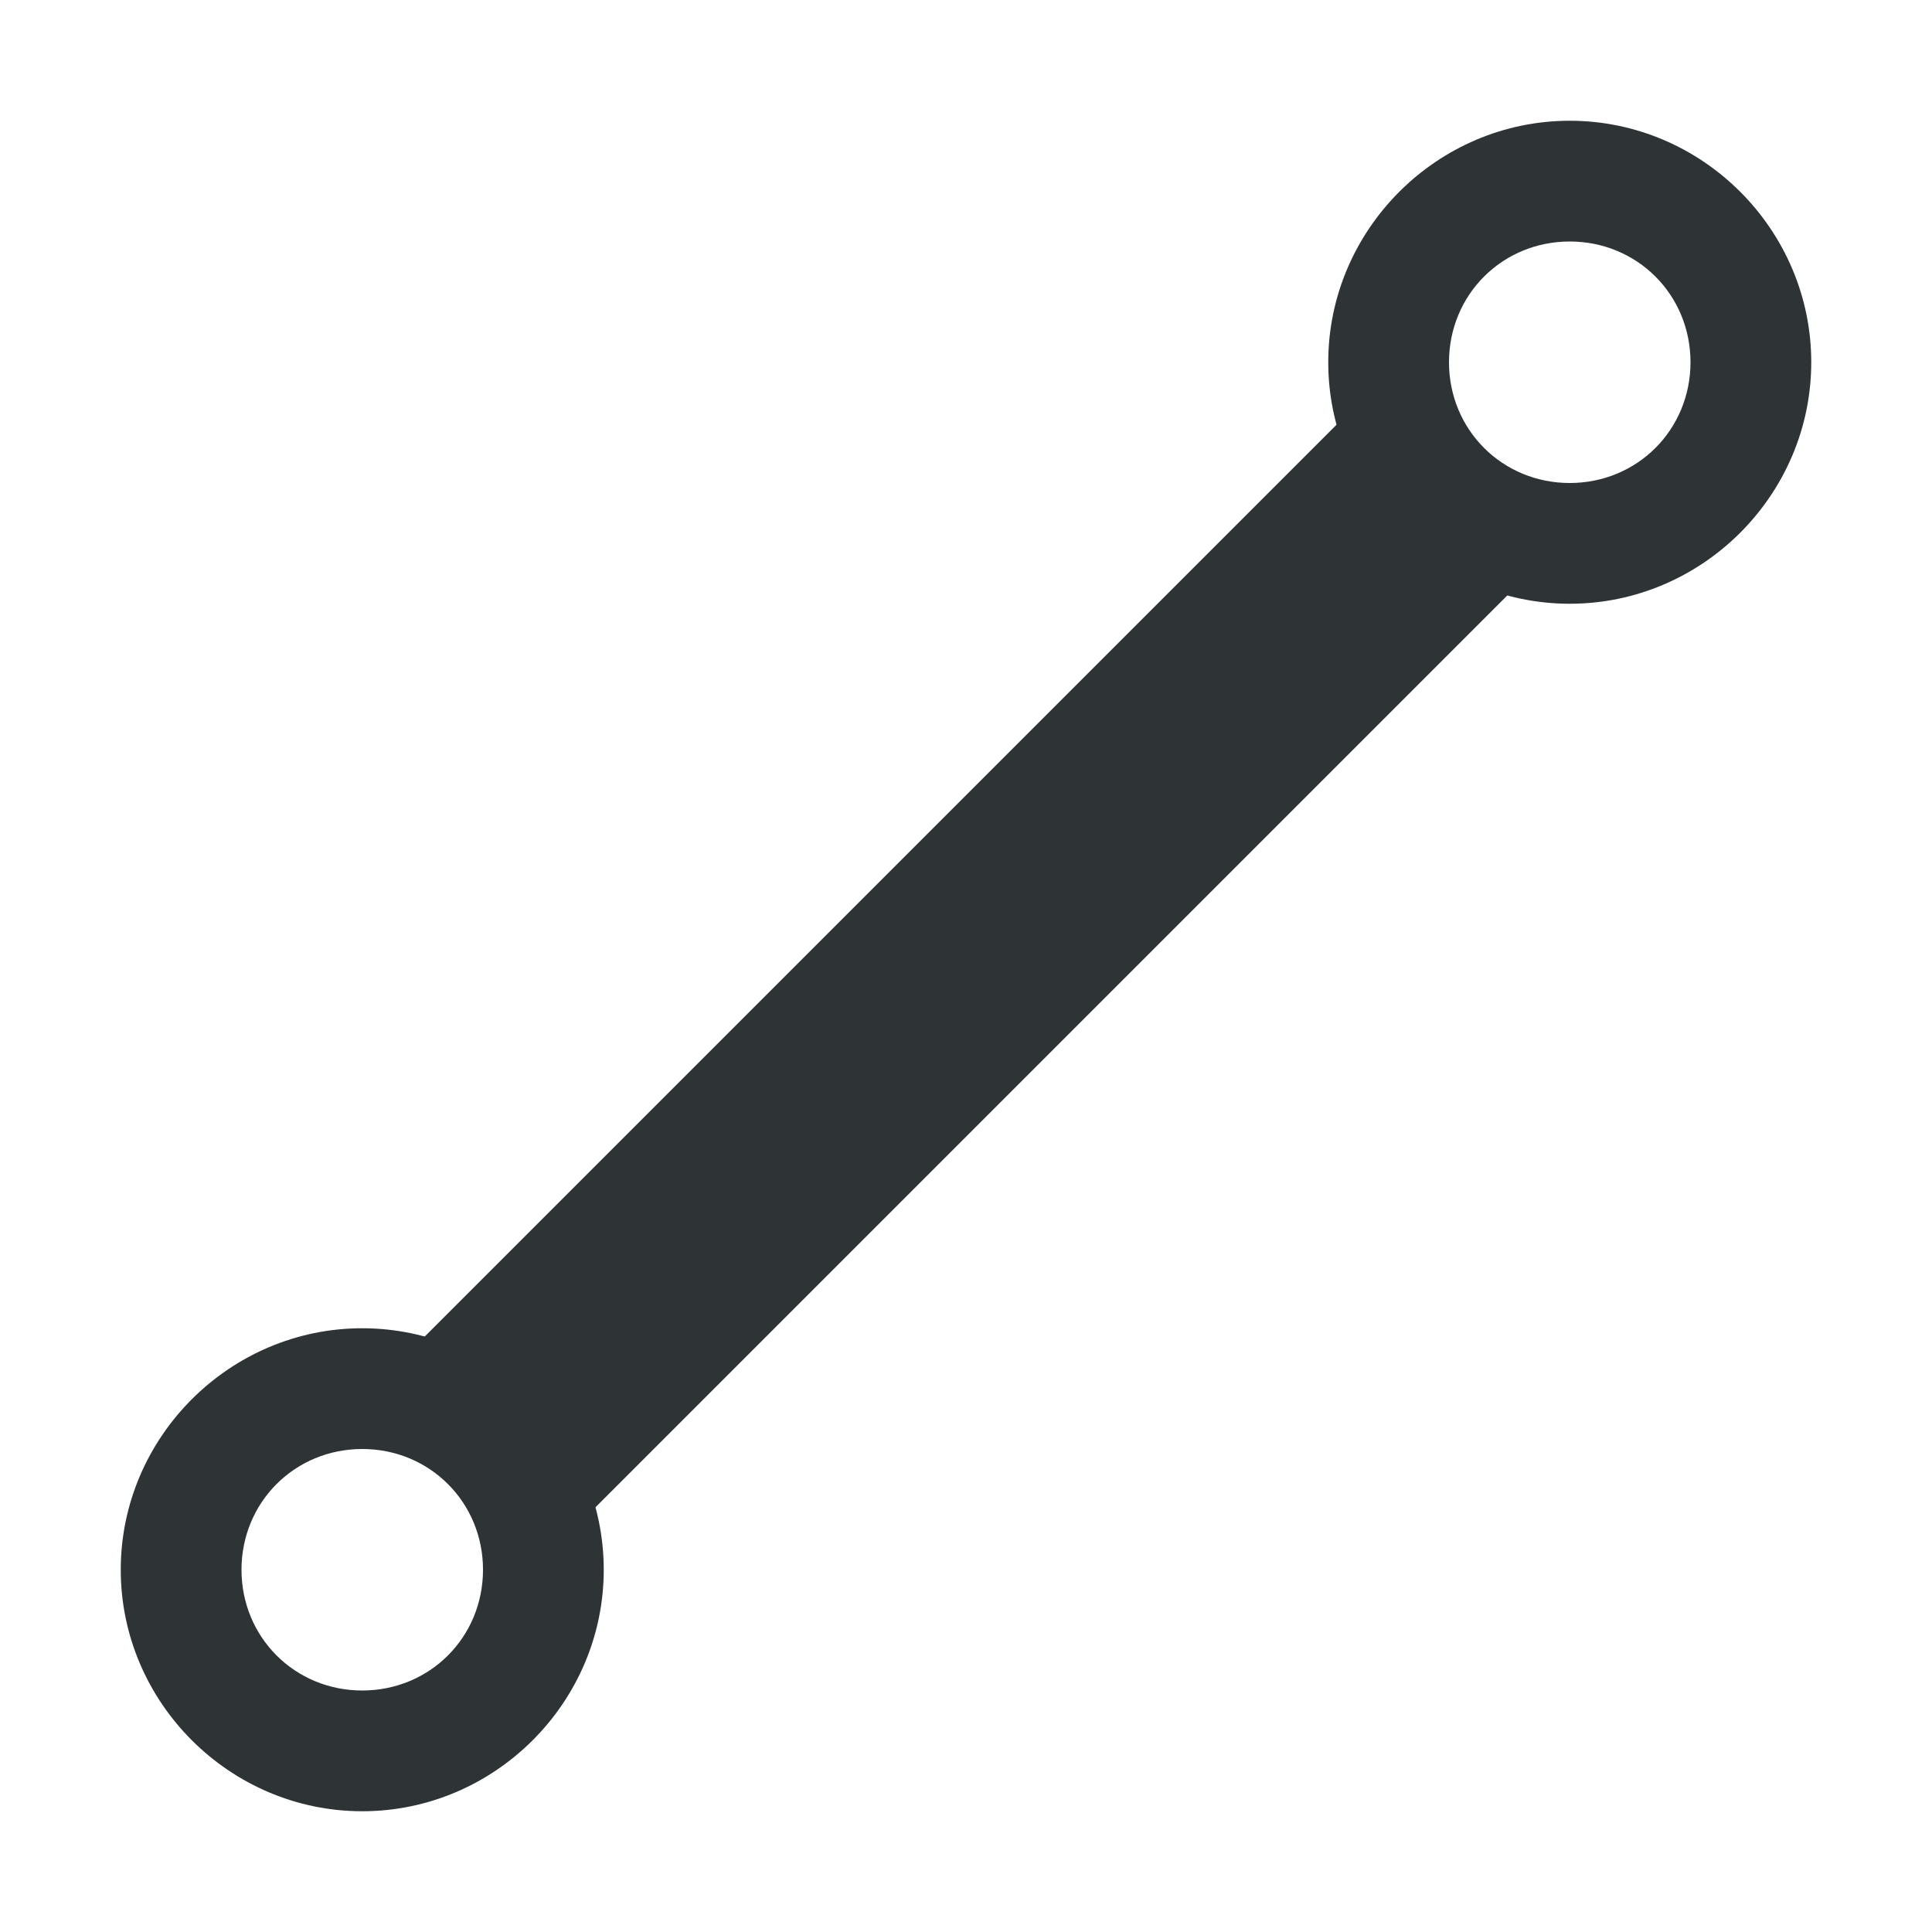
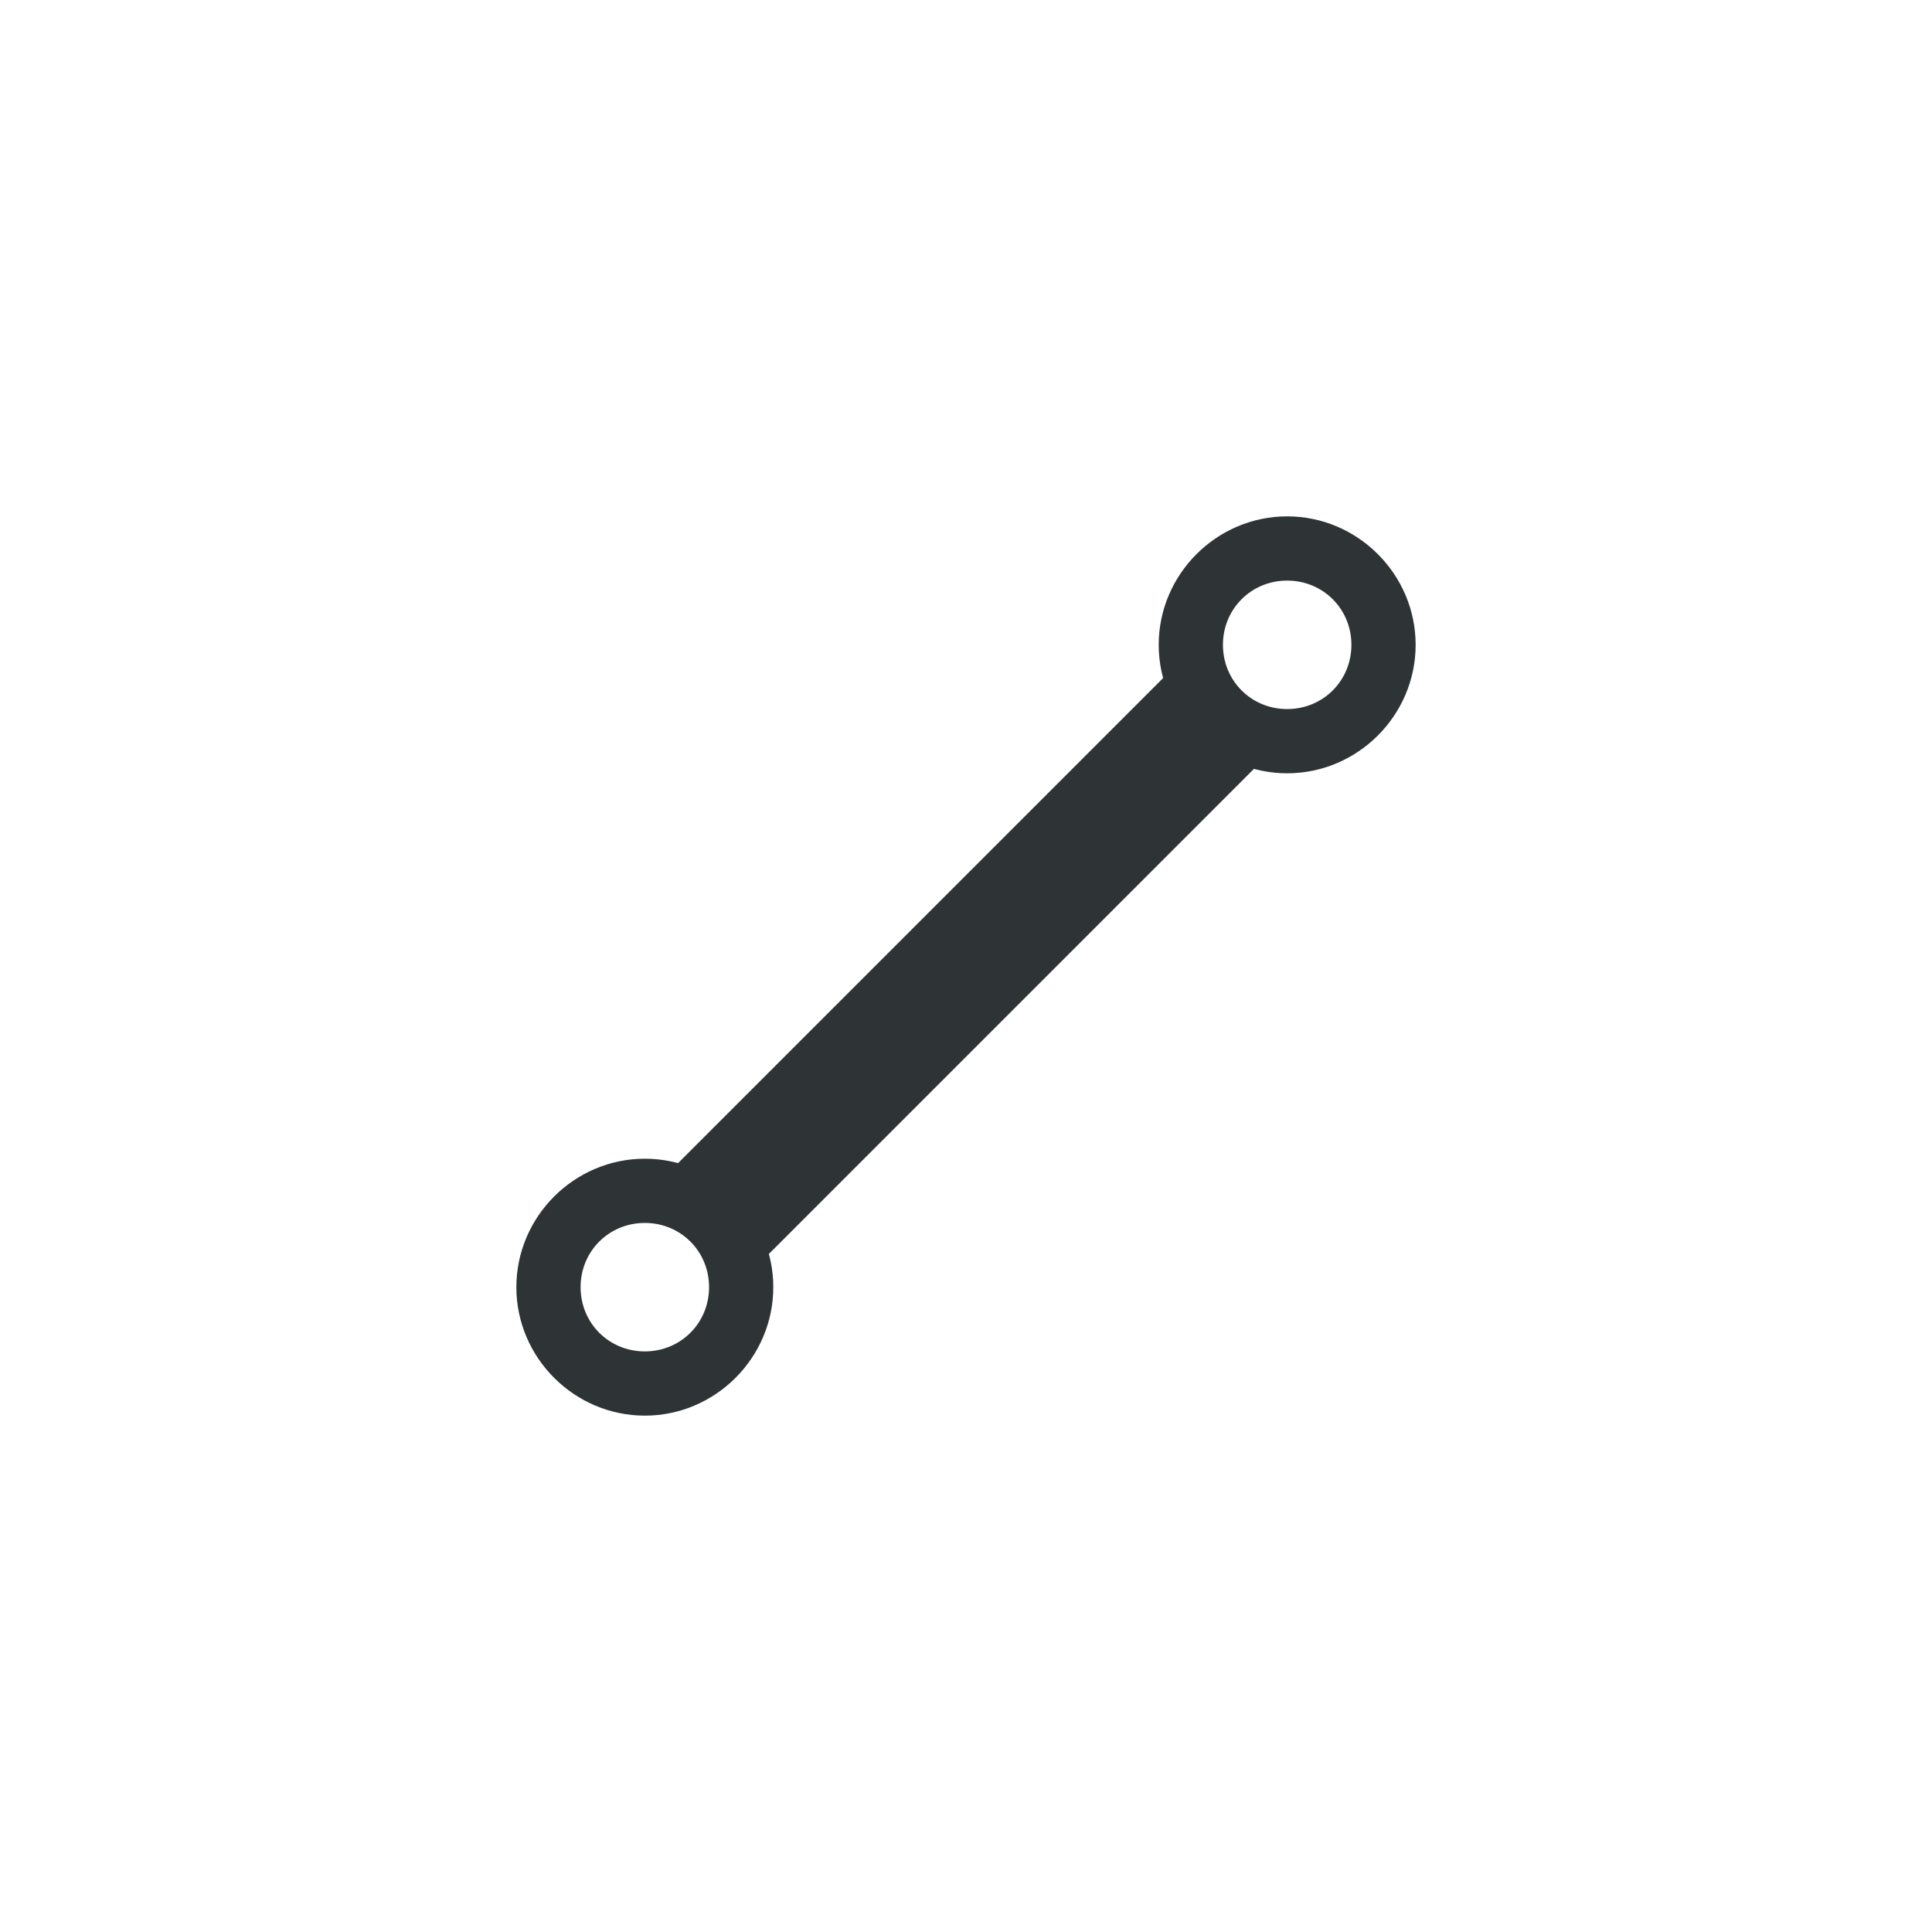
- <svg xmlns="http://www.w3.org/2000/svg" height="16px" viewBox="0 0 16 16" width="16px">
-   <filter id="a" height="100%" width="100%" x="0%" y="0%">
-     <feColorMatrix in="SourceGraphic" type="matrix" values="0 0 0 0 1 0 0 0 0 1 0 0 0 0 1 0 0 0 1 0" />
+ <svg xmlns="http://www.w3.org/2000/svg" height="16px" viewBox="0 0 16 16" width="16px" version="1.1" id="svg169">
+   <defs id="defs173" />
+   <filter id="a" height="1" width="1" x="0" y="0">
+     <feColorMatrix in="SourceGraphic" type="matrix" values="0 0 0 0 1 0 0 0 0 1 0 0 0 0 1 0 0 0 1 0" id="feColorMatrix2" />
  </filter>
  <mask id="b">
-     <g filter="url(#a)">
-       <path d="m 0 0 h 16 v 16 h -16 z" fill-opacity="0.3" />
+     <g filter="url(#a)" id="g7">
+       <path d="m 0 0 h 16 v 16 h -16 z" fill-opacity="0.3" id="path5" />
    </g>
  </mask>
  <clipPath id="c">
-     <path d="m 0 0 h 1024 v 800 h -1024 z" />
+     <path d="m 0 0 h 1024 v 800 h -1024 z" id="path10" />
  </clipPath>
  <mask id="d">
-     <g filter="url(#a)">
-       <path d="m 0 0 h 16 v 16 h -16 z" fill-opacity="0.05" />
+     <g filter="url(#a)" id="g15">
+       <path d="m 0 0 h 16 v 16 h -16 z" fill-opacity="0.05" id="path13" />
    </g>
  </mask>
  <clipPath id="e">
-     <path d="m 0 0 h 1024 v 800 h -1024 z" />
+     <path d="m 0 0 h 1024 v 800 h -1024 z" id="path18" />
  </clipPath>
  <mask id="f">
-     <g filter="url(#a)">
-       <path d="m 0 0 h 16 v 16 h -16 z" fill-opacity="0.05" />
+     <g filter="url(#a)" id="g23">
+       <path d="m 0 0 h 16 v 16 h -16 z" fill-opacity="0.05" id="path21" />
    </g>
  </mask>
  <clipPath id="g">
-     <path d="m 0 0 h 1024 v 800 h -1024 z" />
+     <path d="m 0 0 h 1024 v 800 h -1024 z" id="path26" />
  </clipPath>
  <mask id="h">
-     <g filter="url(#a)">
-       <path d="m 0 0 h 16 v 16 h -16 z" fill-opacity="0.05" />
+     <g filter="url(#a)" id="g31">
+       <path d="m 0 0 h 16 v 16 h -16 z" fill-opacity="0.05" id="path29" />
    </g>
  </mask>
  <clipPath id="i">
-     <path d="m 0 0 h 1024 v 800 h -1024 z" />
+     <path d="m 0 0 h 1024 v 800 h -1024 z" id="path34" />
  </clipPath>
  <mask id="j">
-     <g filter="url(#a)">
-       <path d="m 0 0 h 16 v 16 h -16 z" fill-opacity="0.05" />
+     <g filter="url(#a)" id="g39">
+       <path d="m 0 0 h 16 v 16 h -16 z" fill-opacity="0.05" id="path37" />
    </g>
  </mask>
  <clipPath id="k">
-     <path d="m 0 0 h 1024 v 800 h -1024 z" />
+     <path d="m 0 0 h 1024 v 800 h -1024 z" id="path42" />
  </clipPath>
  <mask id="l">
-     <g filter="url(#a)">
-       <path d="m 0 0 h 16 v 16 h -16 z" fill-opacity="0.05" />
+     <g filter="url(#a)" id="g47">
+       <path d="m 0 0 h 16 v 16 h -16 z" fill-opacity="0.05" id="path45" />
    </g>
  </mask>
  <clipPath id="m">
-     <path d="m 0 0 h 1024 v 800 h -1024 z" />
+     <path d="m 0 0 h 1024 v 800 h -1024 z" id="path50" />
  </clipPath>
  <mask id="n">
-     <g filter="url(#a)">
-       <path d="m 0 0 h 16 v 16 h -16 z" fill-opacity="0.05" />
+     <g filter="url(#a)" id="g55">
+       <path d="m 0 0 h 16 v 16 h -16 z" fill-opacity="0.05" id="path53" />
    </g>
  </mask>
  <clipPath id="o">
-     <path d="m 0 0 h 1024 v 800 h -1024 z" />
+     <path d="m 0 0 h 1024 v 800 h -1024 z" id="path58" />
  </clipPath>
  <mask id="p">
-     <g filter="url(#a)">
-       <path d="m 0 0 h 16 v 16 h -16 z" fill-opacity="0.3" />
+     <g filter="url(#a)" id="g63">
+       <path d="m 0 0 h 16 v 16 h -16 z" fill-opacity="0.3" id="path61" />
    </g>
  </mask>
  <clipPath id="q">
-     <path d="m 0 0 h 1024 v 800 h -1024 z" />
+     <path d="m 0 0 h 1024 v 800 h -1024 z" id="path66" />
  </clipPath>
  <mask id="r">
-     <g filter="url(#a)">
-       <path d="m 0 0 h 16 v 16 h -16 z" fill-opacity="0.5" />
+     <g filter="url(#a)" id="g71">
+       <path d="m 0 0 h 16 v 16 h -16 z" fill-opacity="0.5" id="path69" />
    </g>
  </mask>
  <clipPath id="s">
-     <path d="m 0 0 h 1024 v 800 h -1024 z" />
+     <path d="m 0 0 h 1024 v 800 h -1024 z" id="path74" />
  </clipPath>
  <mask id="t">
-     <g filter="url(#a)">
-       <path d="m 0 0 h 16 v 16 h -16 z" fill-opacity="0.4" />
+     <g filter="url(#a)" id="g79">
+       <path d="m 0 0 h 16 v 16 h -16 z" fill-opacity="0.4" id="path77" />
    </g>
  </mask>
  <clipPath id="u">
-     <path d="m 0 0 h 1024 v 800 h -1024 z" />
+     <path d="m 0 0 h 1024 v 800 h -1024 z" id="path82" />
  </clipPath>
  <mask id="v">
-     <g filter="url(#a)">
-       <path d="m 0 0 h 16 v 16 h -16 z" fill-opacity="0.4" />
+     <g filter="url(#a)" id="g87">
+       <path d="m 0 0 h 16 v 16 h -16 z" fill-opacity="0.4" id="path85" />
    </g>
  </mask>
  <clipPath id="w">
-     <path d="m 0 0 h 1024 v 800 h -1024 z" />
+     <path d="m 0 0 h 1024 v 800 h -1024 z" id="path90" />
  </clipPath>
  <mask id="x">
-     <g filter="url(#a)">
-       <path d="m 0 0 h 16 v 16 h -16 z" fill-opacity="0.5" />
+     <g filter="url(#a)" id="g95">
+       <path d="m 0 0 h 16 v 16 h -16 z" fill-opacity="0.5" id="path93" />
    </g>
  </mask>
  <clipPath id="y">
-     <path d="m 0 0 h 1024 v 800 h -1024 z" />
+     <path d="m 0 0 h 1024 v 800 h -1024 z" id="path98" />
  </clipPath>
  <mask id="z">
-     <g filter="url(#a)">
-       <path d="m 0 0 h 16 v 16 h -16 z" fill-opacity="0.5" />
+     <g filter="url(#a)" id="g103">
+       <path d="m 0 0 h 16 v 16 h -16 z" fill-opacity="0.5" id="path101" />
    </g>
  </mask>
  <clipPath id="A">
-     <path d="m 0 0 h 1024 v 800 h -1024 z" />
+     <path d="m 0 0 h 1024 v 800 h -1024 z" id="path106" />
  </clipPath>
-   <g clip-path="url(#c)" mask="url(#b)" transform="matrix(1 0 0 1 -16 -700)">
-     <path d="m 562.461 212.059 h 10.449 c -1.184 0.492 -1.297 2.461 0 3 h -10.449 z m 0 0" fill="#2e3436" />
+   <g clip-path="url(#c)" mask="url(#b)" transform="matrix(1 0 0 1 -16 -700)" id="g111">
+     <path d="m 562.461 212.059 h 10.449 c -1.184 0.492 -1.297 2.461 0 3 h -10.449 z m 0 0" fill="#2e3436" id="path109" />
  </g>
-   <g clip-path="url(#e)" mask="url(#d)" transform="matrix(1 0 0 1 -16 -700)">
-     <path d="m 16 632 h 1 v 1 h -1 z m 0 0" fill="#2e3436" fill-rule="evenodd" />
+   <g clip-path="url(#e)" mask="url(#d)" transform="matrix(1 0 0 1 -16 -700)" id="g115">
+     <path d="m 16 632 h 1 v 1 h -1 z m 0 0" fill="#2e3436" fill-rule="evenodd" id="path113" />
  </g>
-   <g clip-path="url(#g)" mask="url(#f)" transform="matrix(1 0 0 1 -16 -700)">
-     <path d="m 17 631 h 1 v 1 h -1 z m 0 0" fill="#2e3436" fill-rule="evenodd" />
+   <g clip-path="url(#g)" mask="url(#f)" transform="matrix(1 0 0 1 -16 -700)" id="g119">
+     <path d="m 17 631 h 1 v 1 h -1 z m 0 0" fill="#2e3436" fill-rule="evenodd" id="path117" />
  </g>
-   <g clip-path="url(#i)" mask="url(#h)" transform="matrix(1 0 0 1 -16 -700)">
-     <path d="m 18 634 h 1 v 1 h -1 z m 0 0" fill="#2e3436" fill-rule="evenodd" />
+   <g clip-path="url(#i)" mask="url(#h)" transform="matrix(1 0 0 1 -16 -700)" id="g123">
+     <path d="m 18 634 h 1 v 1 h -1 z m 0 0" fill="#2e3436" fill-rule="evenodd" id="path121" />
  </g>
-   <g clip-path="url(#k)" mask="url(#j)" transform="matrix(1 0 0 1 -16 -700)">
-     <path d="m 16 634 h 1 v 1 h -1 z m 0 0" fill="#2e3436" fill-rule="evenodd" />
+   <g clip-path="url(#k)" mask="url(#j)" transform="matrix(1 0 0 1 -16 -700)" id="g127">
+     <path d="m 16 634 h 1 v 1 h -1 z m 0 0" fill="#2e3436" fill-rule="evenodd" id="path125" />
  </g>
-   <g clip-path="url(#m)" mask="url(#l)" transform="matrix(1 0 0 1 -16 -700)">
-     <path d="m 17 635 h 1 v 1 h -1 z m 0 0" fill="#2e3436" fill-rule="evenodd" />
+   <g clip-path="url(#m)" mask="url(#l)" transform="matrix(1 0 0 1 -16 -700)" id="g131">
+     <path d="m 17 635 h 1 v 1 h -1 z m 0 0" fill="#2e3436" fill-rule="evenodd" id="path129" />
  </g>
-   <g clip-path="url(#o)" mask="url(#n)" transform="matrix(1 0 0 1 -16 -700)">
-     <path d="m 19 635 h 1 v 1 h -1 z m 0 0" fill="#2e3436" fill-rule="evenodd" />
+   <g clip-path="url(#o)" mask="url(#n)" transform="matrix(1 0 0 1 -16 -700)" id="g135">
+     <path d="m 19 635 h 1 v 1 h -1 z m 0 0" fill="#2e3436" fill-rule="evenodd" id="path133" />
  </g>
-   <g clip-path="url(#q)" mask="url(#p)" transform="matrix(1 0 0 1 -16 -700)">
-     <path d="m 136 660 v 7 h 7 v -7 z m 0 0" fill="#2e3436" />
+   <g clip-path="url(#q)" mask="url(#p)" transform="matrix(1 0 0 1 -16 -700)" id="g139">
+     <path d="m 136 660 v 7 h 7 v -7 z m 0 0" fill="#2e3436" id="path137" />
  </g>
-   <g clip-path="url(#s)" mask="url(#r)" transform="matrix(1 0 0 1 -16 -700)">
-     <path d="m 199 642 h 3 v 12 h -3 z m 0 0" fill="#2e3436" />
+   <g clip-path="url(#s)" mask="url(#r)" transform="matrix(1 0 0 1 -16 -700)" id="g143">
+     <path d="m 199 642 h 3 v 12 h -3 z m 0 0" fill="#2e3436" id="path141" />
  </g>
-   <g fill="#2e3436">
-     <path d="m 11.508 3.078 l -8.43 8.43 c 0.766 0.039 1.375 0.648 1.414 1.414 l 8.43 -8.43 c -0.766 -0.039 -1.375 -0.648 -1.414 -1.414 z m 0 0" />
-     <path d="m 3 11 c -1.098 0 -2 0.902 -2 2 s 0.902 2 2 2 s 2 -0.902 2 -2 s -0.902 -2 -2 -2 z m 0 1 c 0.559 0 1 0.441 1 1 s -0.441 1 -1 1 s -1 -0.441 -1 -1 s 0.441 -1 1 -1 z m 0 0" />
-     <path d="m 13 1 c -1.098 0 -2 0.902 -2 2 s 0.902 2 2 2 s 2 -0.902 2 -2 s -0.902 -2 -2 -2 z m 0 1 c 0.559 0 1 0.441 1 1 s -0.441 1 -1 1 s -1 -0.441 -1 -1 s 0.441 -1 1 -1 z m 0 0" />
+   <g fill="#2e3436" id="g151" transform="matrix(0.5319642,0,0,0.5319642,3.744286,3.744286)">
+     <path d="m 11.508,3.078 -8.43,8.43 c 0.766,0.039 1.375,0.648 1.414,1.414 L 12.922,4.492 C 12.156,4.453 11.547,3.844 11.508,3.078 Z m 0,0" id="path145" />
+     <path d="m 3,11 c -1.098,0 -2,0.902 -2,2 0,1.098 0.902,2 2,2 1.098,0 2,-0.902 2,-2 0,-1.098 -0.902,-2 -2,-2 z m 0,1 c 0.559,0 1,0.441 1,1 0,0.559 -0.441,1 -1,1 -0.559,0 -1,-0.441 -1,-1 0,-0.559 0.441,-1 1,-1 z m 0,0" id="path147" />
+     <path d="m 13,1 c -1.098,0 -2,0.902 -2,2 0,1.098 0.902,2 2,2 1.098,0 2,-0.902 2,-2 0,-1.098 -0.902,-2 -2,-2 z m 0,1 c 0.559,0 1,0.441 1,1 0,0.559 -0.441,1 -1,1 -0.559,0 -1,-0.441 -1,-1 0,-0.559 0.441,-1 1,-1 z m 0,0" id="path149" />
  </g>
-   <g clip-path="url(#u)" mask="url(#t)" transform="matrix(1 0 0 1 -16 -700)">
-     <path d="m 209.5 144.16 c 0.277 0 0.5 0.223 0.5 0.5 v 1 c 0 0.277 -0.223 0.5 -0.5 0.5 s -0.5 -0.223 -0.5 -0.5 v -1 c 0 -0.277 0.223 -0.5 0.5 -0.5 z m 0 0" fill="#2e3436" />
+   <g clip-path="url(#u)" mask="url(#t)" transform="matrix(1 0 0 1 -16 -700)" id="g155">
+     <path d="m 209.5 144.16 c 0.277 0 0.5 0.223 0.5 0.5 v 1 c 0 0.277 -0.223 0.5 -0.5 0.5 s -0.5 -0.223 -0.5 -0.5 v -1 c 0 -0.277 0.223 -0.5 0.5 -0.5 z m 0 0" fill="#2e3436" id="path153" />
  </g>
-   <g clip-path="url(#w)" mask="url(#v)" transform="matrix(1 0 0 1 -16 -700)">
-     <path d="m 206.5 144.16 c 0.277 0 0.5 0.223 0.5 0.5 v 1 c 0 0.277 -0.223 0.5 -0.5 0.5 s -0.5 -0.223 -0.5 -0.5 v -1 c 0 -0.277 0.223 -0.5 0.5 -0.5 z m 0 0" fill="#2e3436" />
+   <g clip-path="url(#w)" mask="url(#v)" transform="matrix(1 0 0 1 -16 -700)" id="g159">
+     <path d="m 206.5 144.16 c 0.277 0 0.5 0.223 0.5 0.5 v 1 c 0 0.277 -0.223 0.5 -0.5 0.5 s -0.5 -0.223 -0.5 -0.5 v -1 c 0 -0.277 0.223 -0.5 0.5 -0.5 z m 0 0" fill="#2e3436" id="path157" />
  </g>
-   <g clip-path="url(#y)" mask="url(#x)" transform="matrix(1 0 0 1 -16 -700)">
-     <path d="m 229.5 143.16 c -0.547 0 -1 0.457 -1 1 c 0 0.547 0.453 1 1 1 s 1 -0.453 1 -1 c 0 -0.543 -0.453 -1 -1 -1 z m 0 0" fill="#2e3436" />
+   <g clip-path="url(#y)" mask="url(#x)" transform="matrix(1 0 0 1 -16 -700)" id="g163">
+     <path d="m 229.5 143.16 c -0.547 0 -1 0.457 -1 1 c 0 0.547 0.453 1 1 1 s 1 -0.453 1 -1 c 0 -0.543 -0.453 -1 -1 -1 z m 0 0" fill="#2e3436" id="path161" />
  </g>
-   <g clip-path="url(#A)" mask="url(#z)" transform="matrix(1 0 0 1 -16 -700)">
-     <path d="m 226.453 143.16 c -0.52 0 -0.953 0.434 -0.953 0.953 v 0.094 c 0 0.52 0.434 0.953 0.953 0.953 h 0.094 c 0.52 0 0.953 -0.434 0.953 -0.953 v -0.094 c 0 -0.52 -0.434 -0.953 -0.953 -0.953 z m 0 0" fill="#2e3436" />
+   <g clip-path="url(#A)" mask="url(#z)" transform="matrix(1 0 0 1 -16 -700)" id="g167">
+     <path d="m 226.453 143.16 c -0.52 0 -0.953 0.434 -0.953 0.953 v 0.094 c 0 0.52 0.434 0.953 0.953 0.953 h 0.094 c 0.52 0 0.953 -0.434 0.953 -0.953 v -0.094 c 0 -0.52 -0.434 -0.953 -0.953 -0.953 z m 0 0" fill="#2e3436" id="path165" />
  </g>
</svg>
